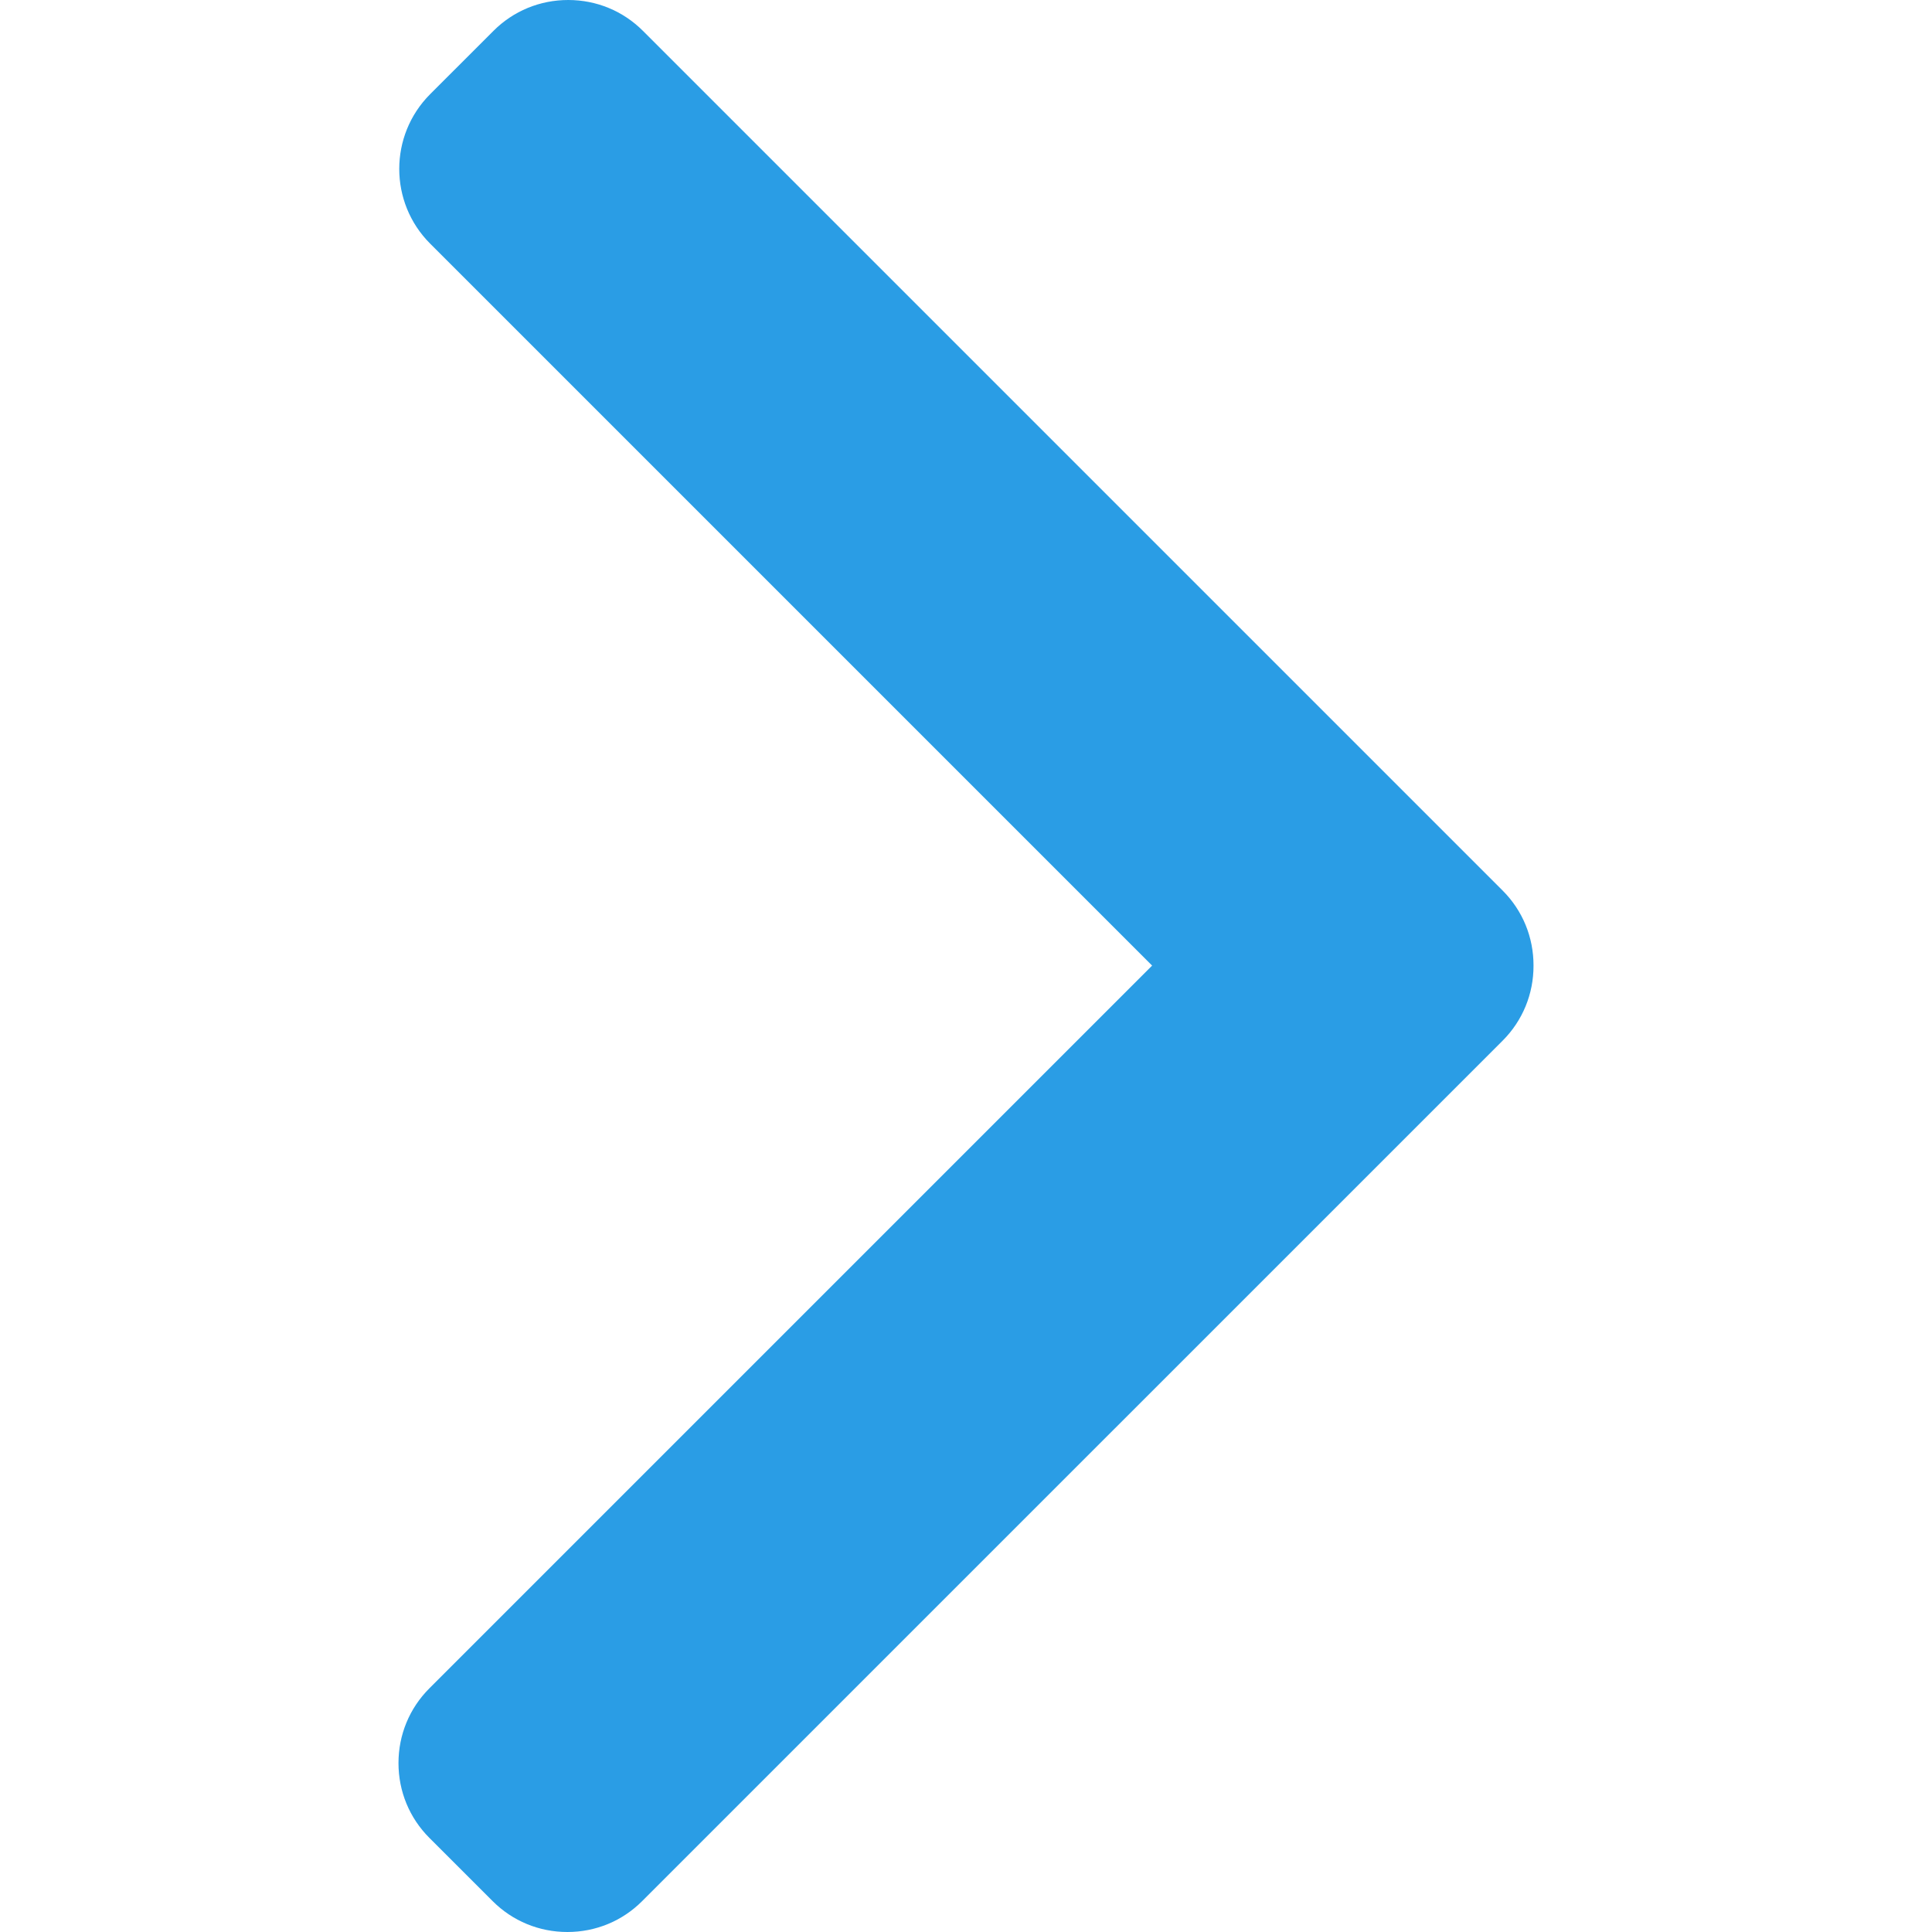
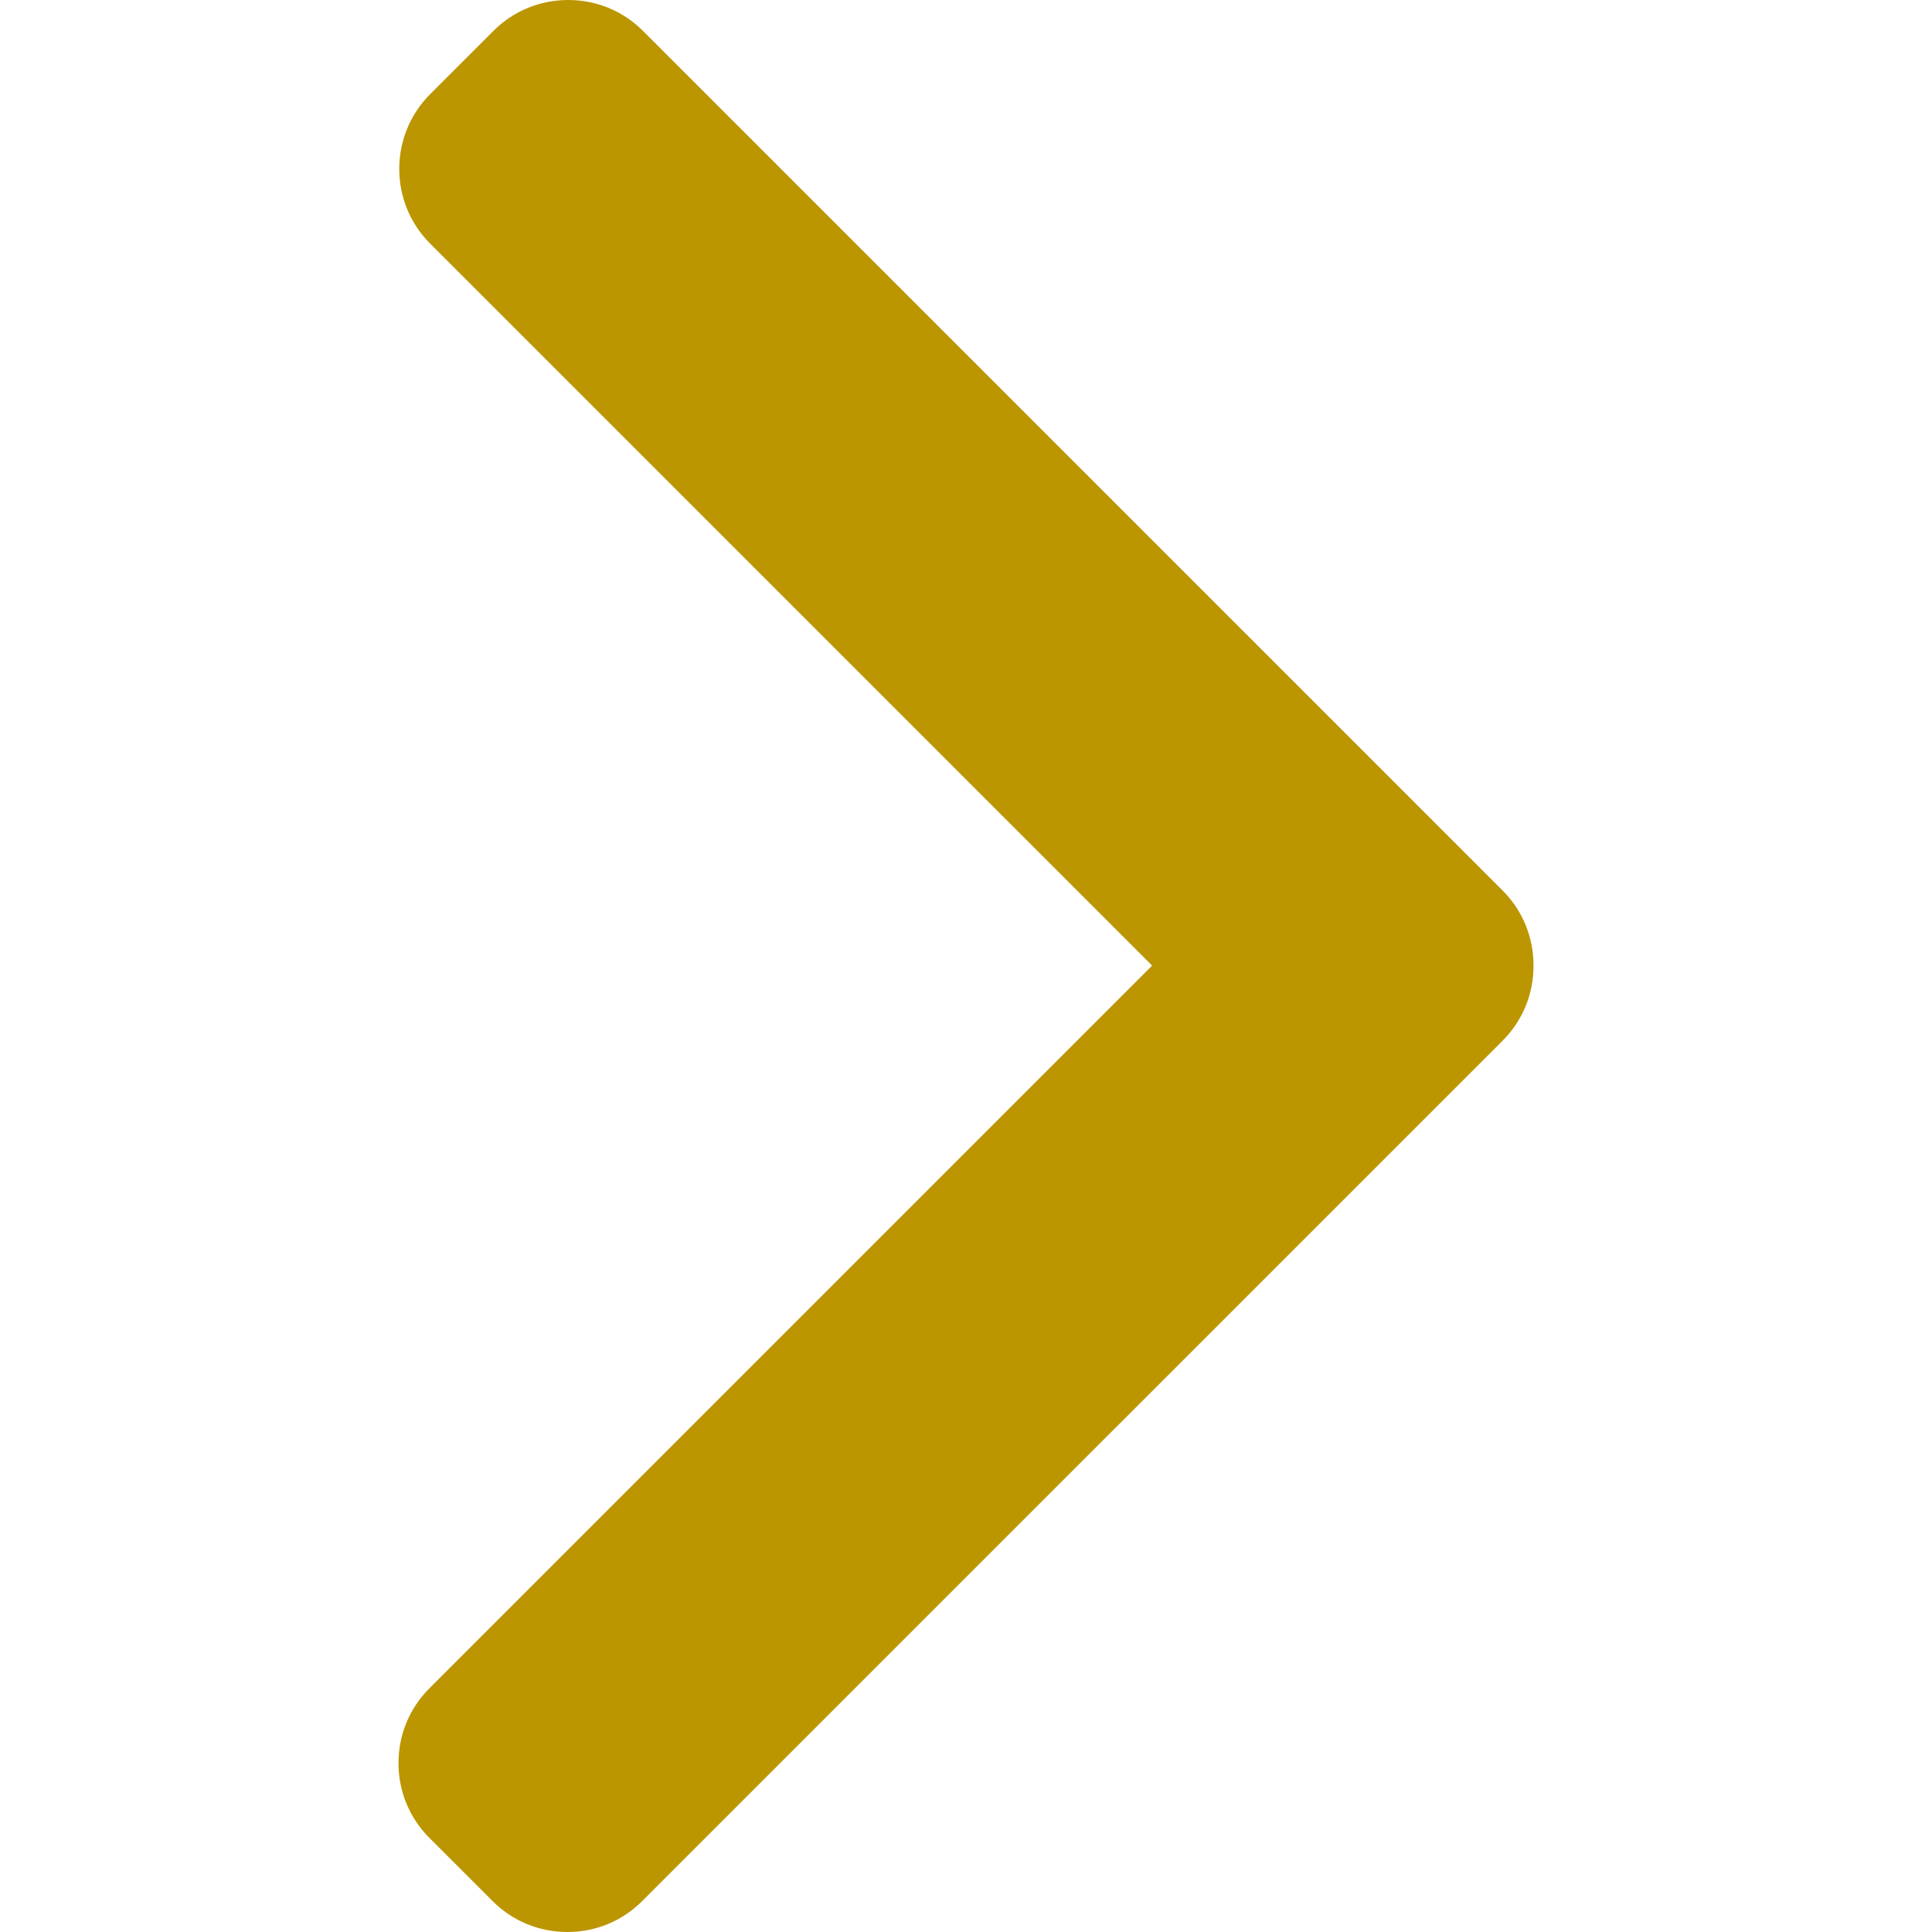
<svg xmlns="http://www.w3.org/2000/svg" version="1.1" id="Layer_1" x="0px" y="0px" viewBox="0 0 492.004 492.004" style="enable-background:new 0 0 492.004 492.004;" xml:space="preserve" width="512px" height="512px">
  <g>
    <g>
-       <path d="M382.678,226.804L163.73,7.86C158.666,2.792,151.906,0,144.698,0s-13.968,2.792-19.032,7.86l-16.124,16.12    c-10.492,10.504-10.492,27.576,0,38.064L293.398,245.9l-184.06,184.06c-5.064,5.068-7.86,11.824-7.86,19.028    c0,7.212,2.796,13.968,7.86,19.04l16.124,16.116c5.068,5.068,11.824,7.86,19.032,7.86s13.968-2.792,19.032-7.86L382.678,265    c5.076-5.084,7.864-11.872,7.848-19.088C390.542,238.668,387.754,231.884,382.678,226.804z" fill="#2a9de5" />
+       <path d="M382.678,226.804L163.73,7.86C158.666,2.792,151.906,0,144.698,0s-13.968,2.792-19.032,7.86l-16.124,16.12    c-10.492,10.504-10.492,27.576,0,38.064L293.398,245.9l-184.06,184.06c-5.064,5.068-7.86,11.824-7.86,19.028    c0,7.212,2.796,13.968,7.86,19.04l16.124,16.116c5.068,5.068,11.824,7.86,19.032,7.86s13.968-2.792,19.032-7.86L382.678,265    c5.076-5.084,7.864-11.872,7.848-19.088C390.542,238.668,387.754,231.884,382.678,226.804z" fill="#bb9600" />
    </g>
  </g>
  <g>
</g>
  <g>
</g>
  <g>
</g>
  <g>
</g>
  <g>
</g>
  <g>
</g>
  <g>
</g>
  <g>
</g>
  <g>
</g>
  <g>
</g>
  <g>
</g>
  <g>
</g>
  <g>
</g>
  <g>
</g>
  <g>
</g>
</svg>
